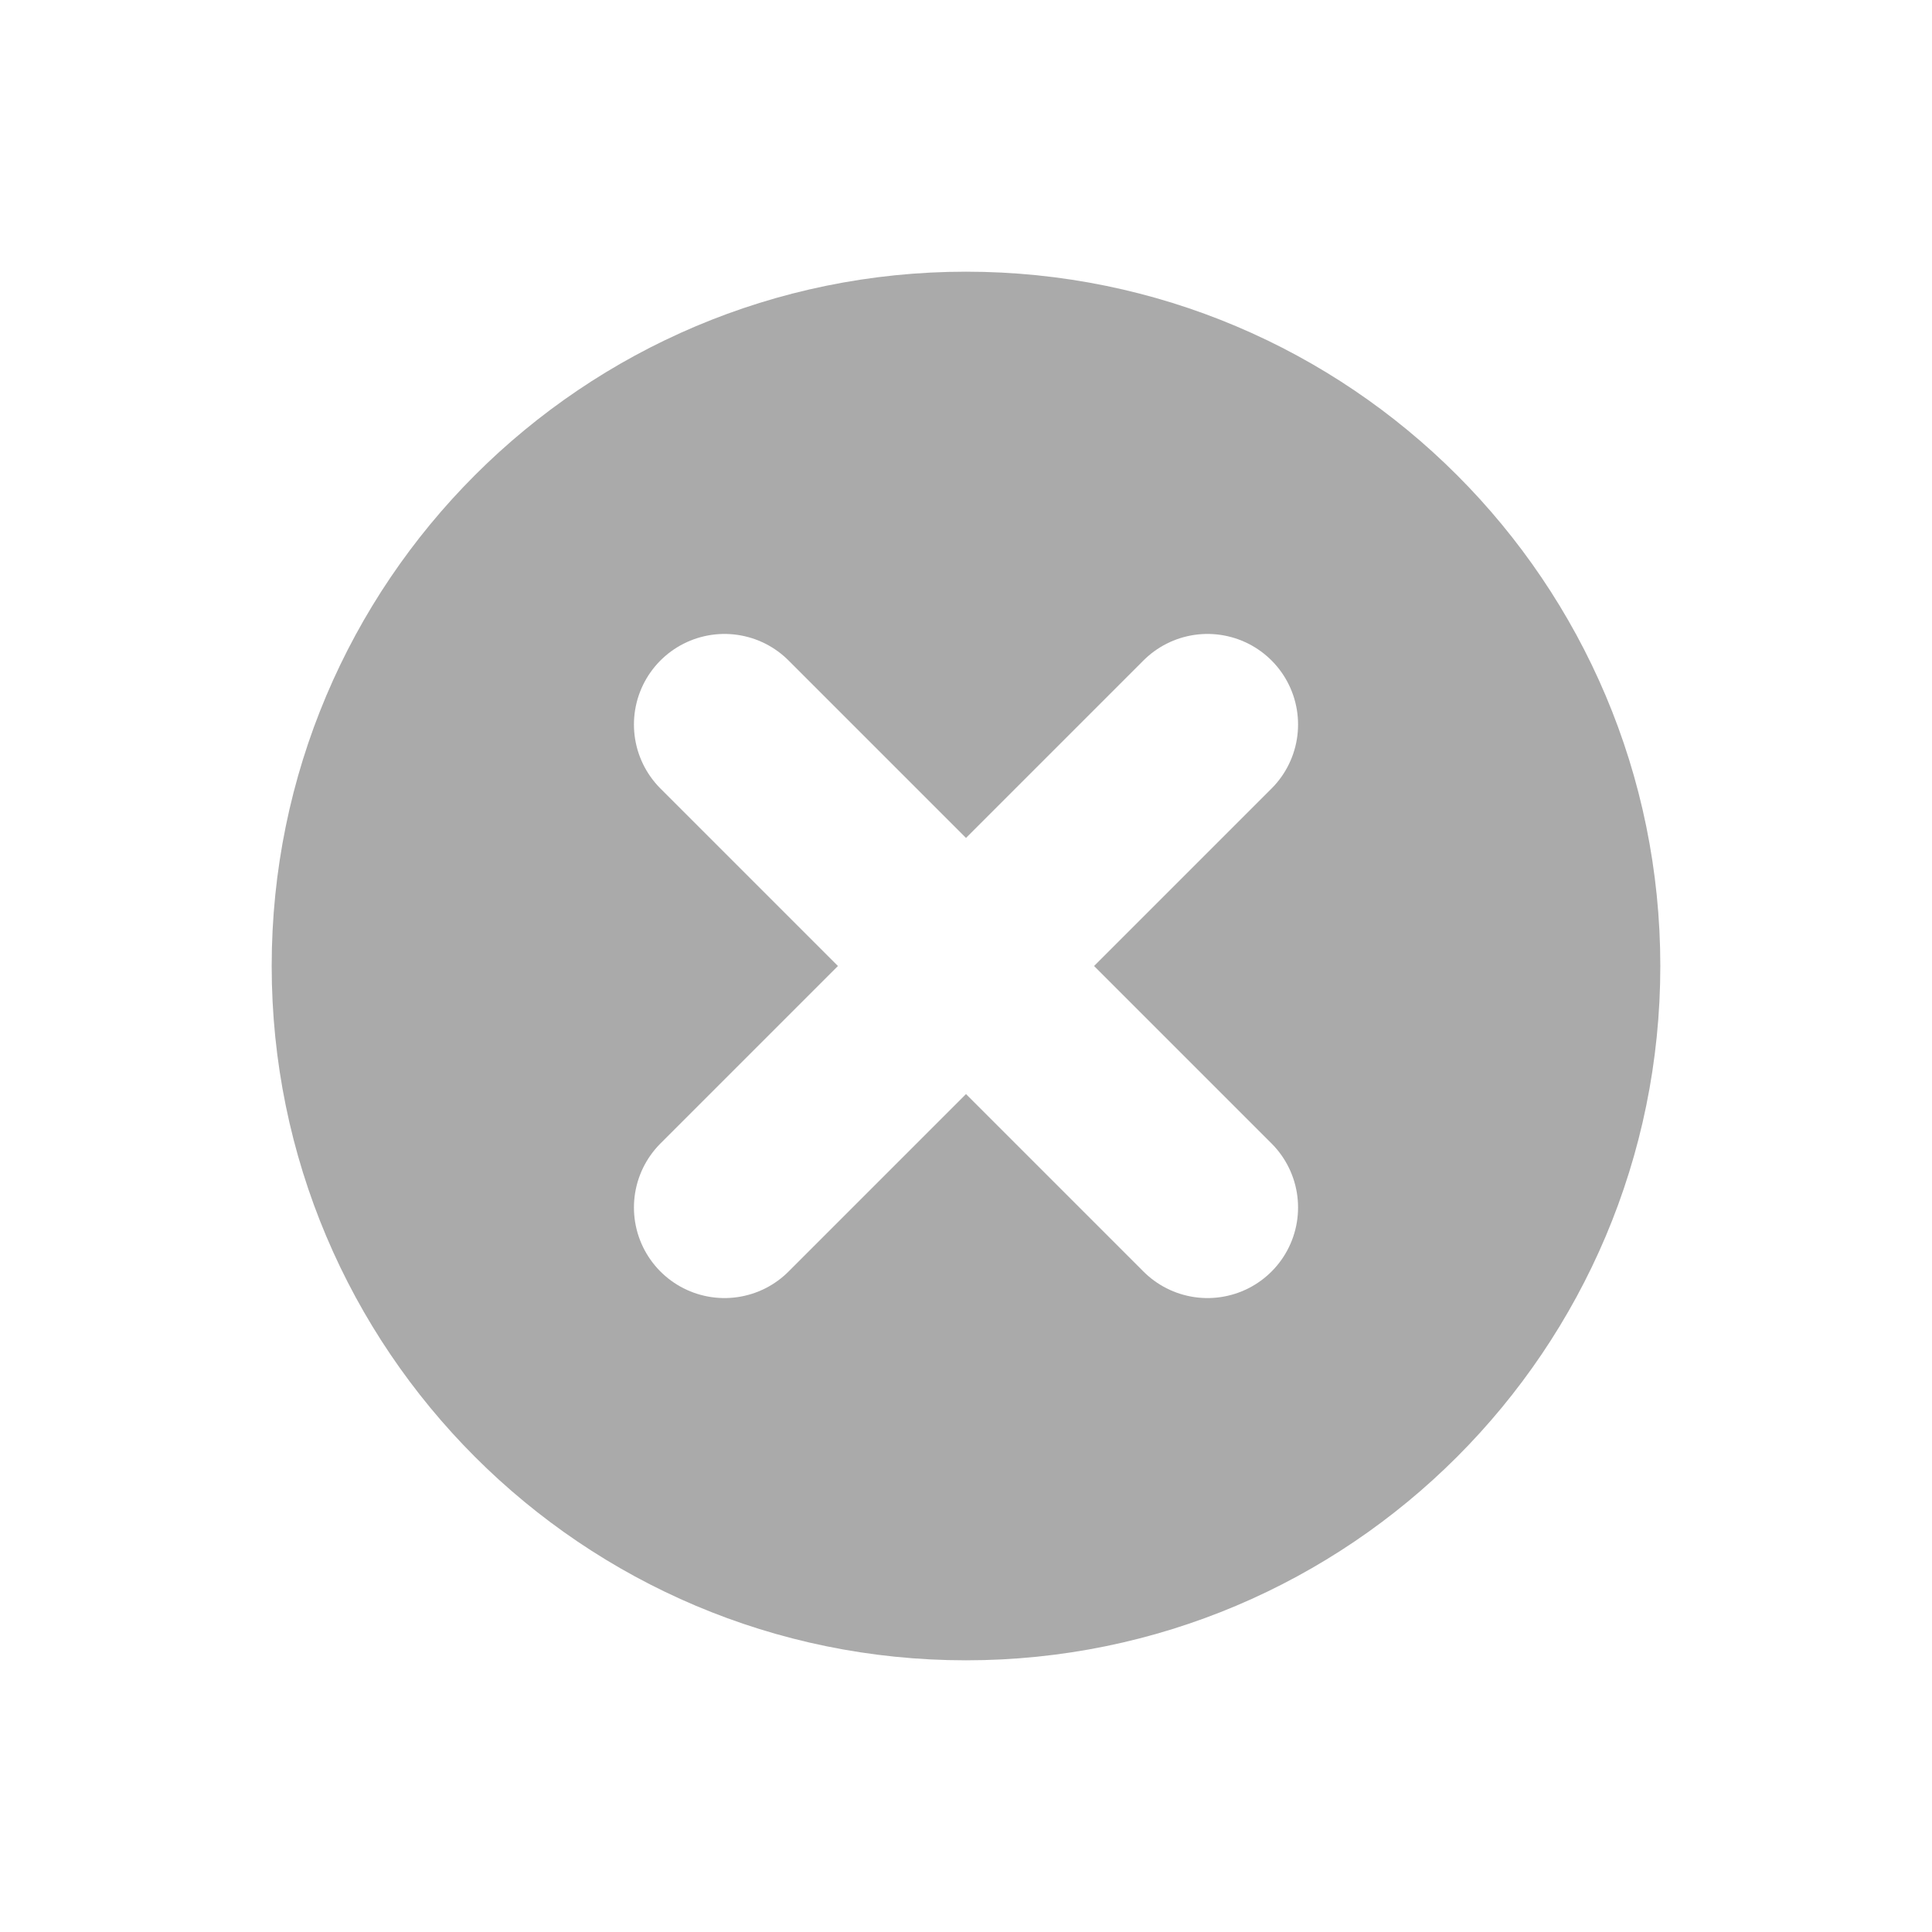
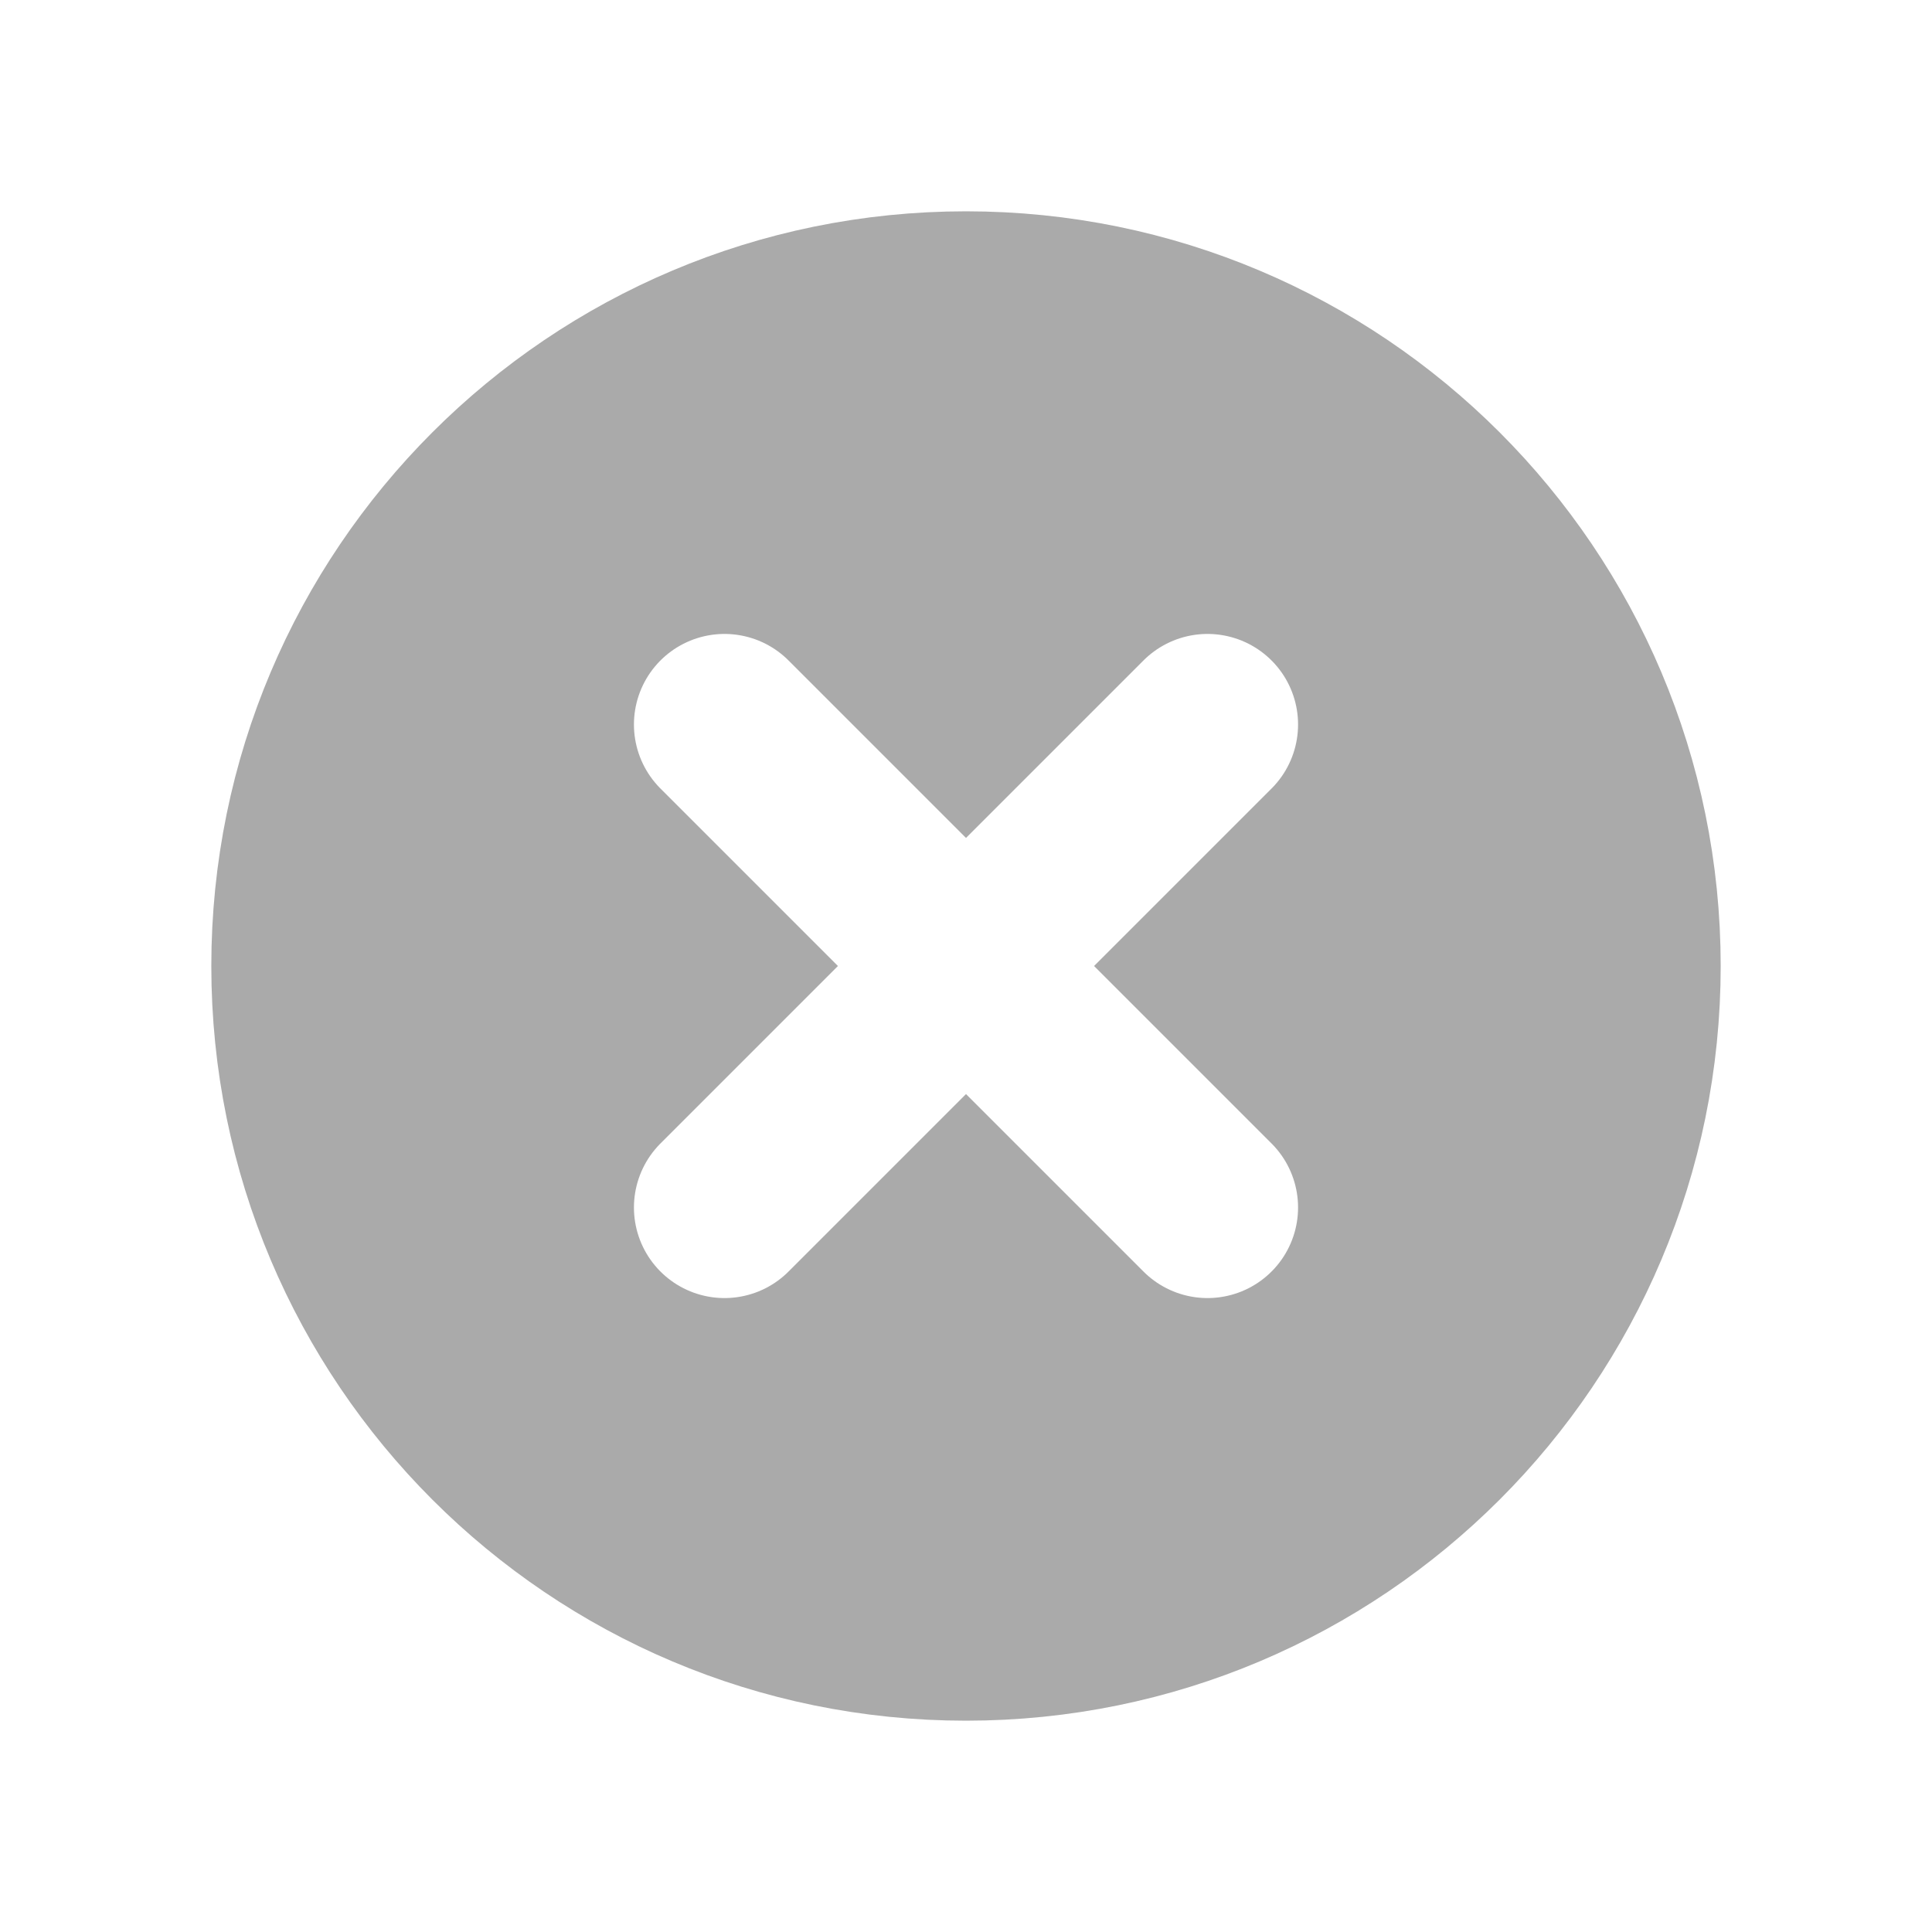
<svg xmlns="http://www.w3.org/2000/svg" version="1.1" width="16" height="16" xml:space="preserve" id="_OLSKInputClear">
-   <circle id="_OLSKInputClear-oval2" stroke="rgb(170, 170, 170)" stroke-width="1.5" fill="rgb(170, 170, 170)" cx="8" cy="8" r="5" />
+   <circle id="_OLSKInputClear-oval2" stroke="rgb(170, 170, 170)" stroke-width="1.5" fill="rgb(170, 170, 170)" cx="8" cy="8" r="5.5" />
  <path id="_OLSKInputClear-bezier" stroke="rgb(255, 255, 255)" stroke-width="1.5" stroke-linecap="round" stroke-miterlimit="10" fill="none" d="M 6,6 L 10,10" />
  <path id="_OLSKInputClear-bezier2" stroke="rgb(255, 255, 255)" stroke-width="1.5" stroke-linecap="round" stroke-miterlimit="10" fill="none" d="M 6,10 L 10,6" />
</svg>
